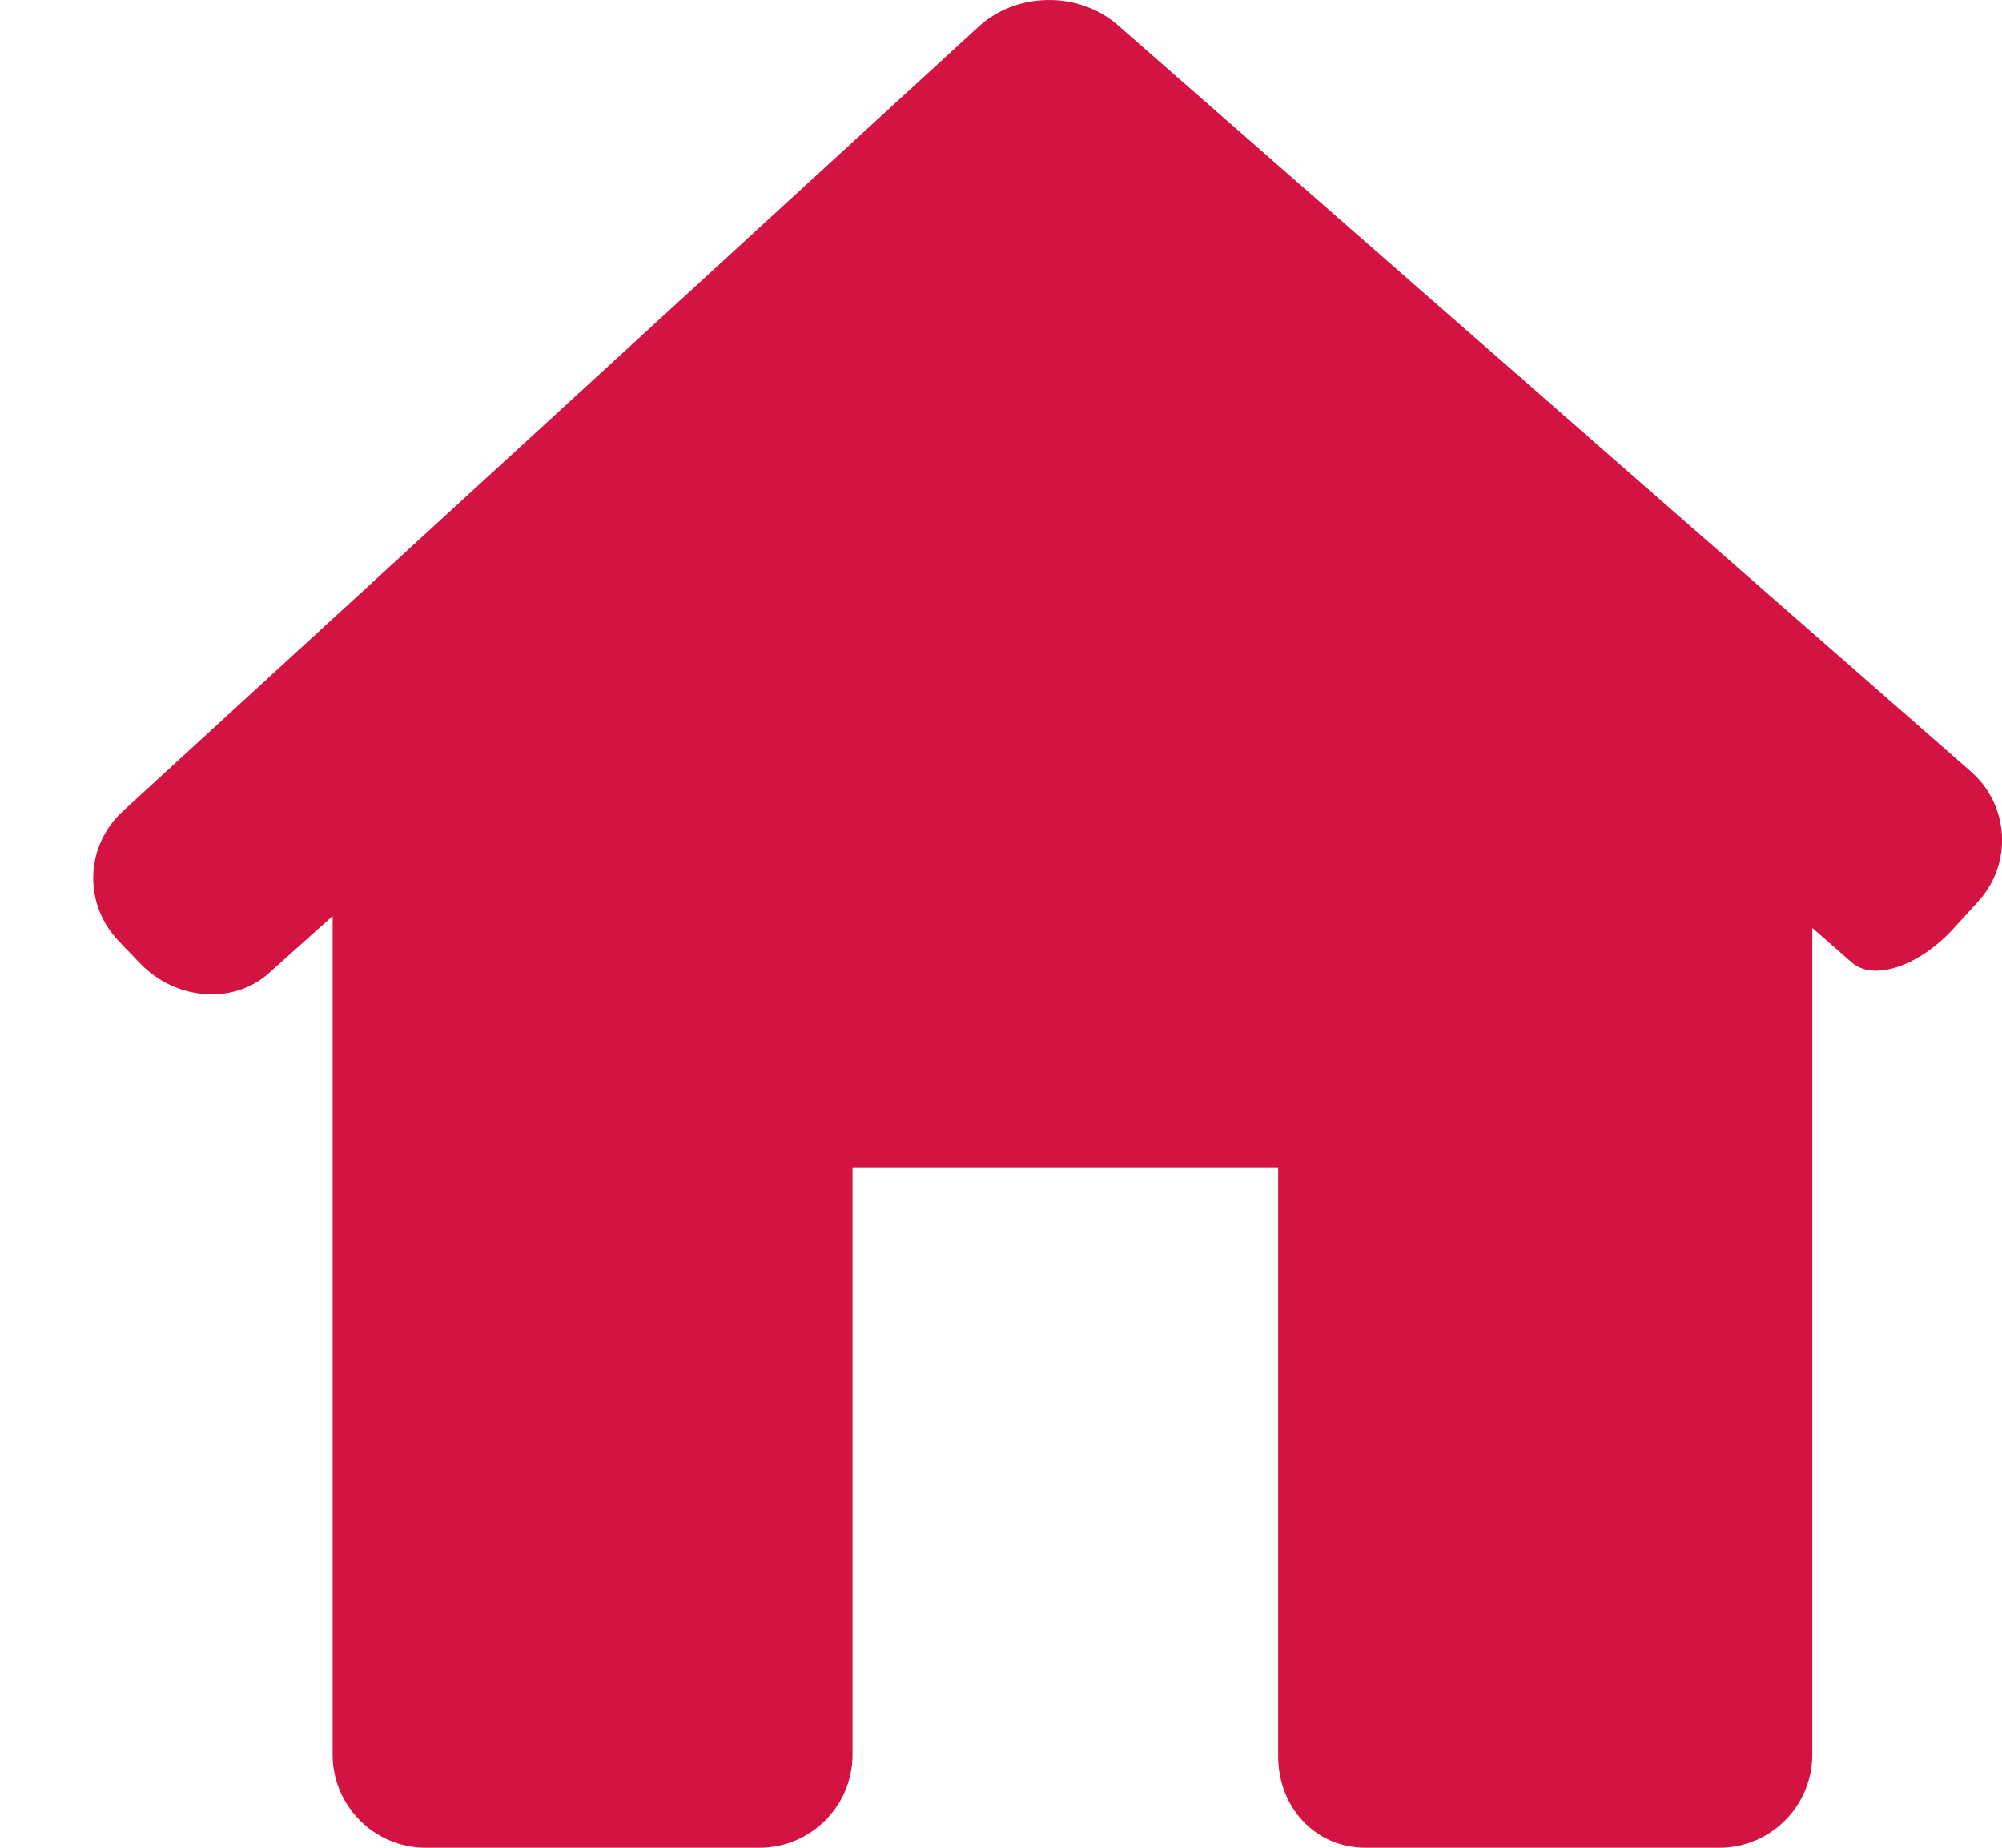
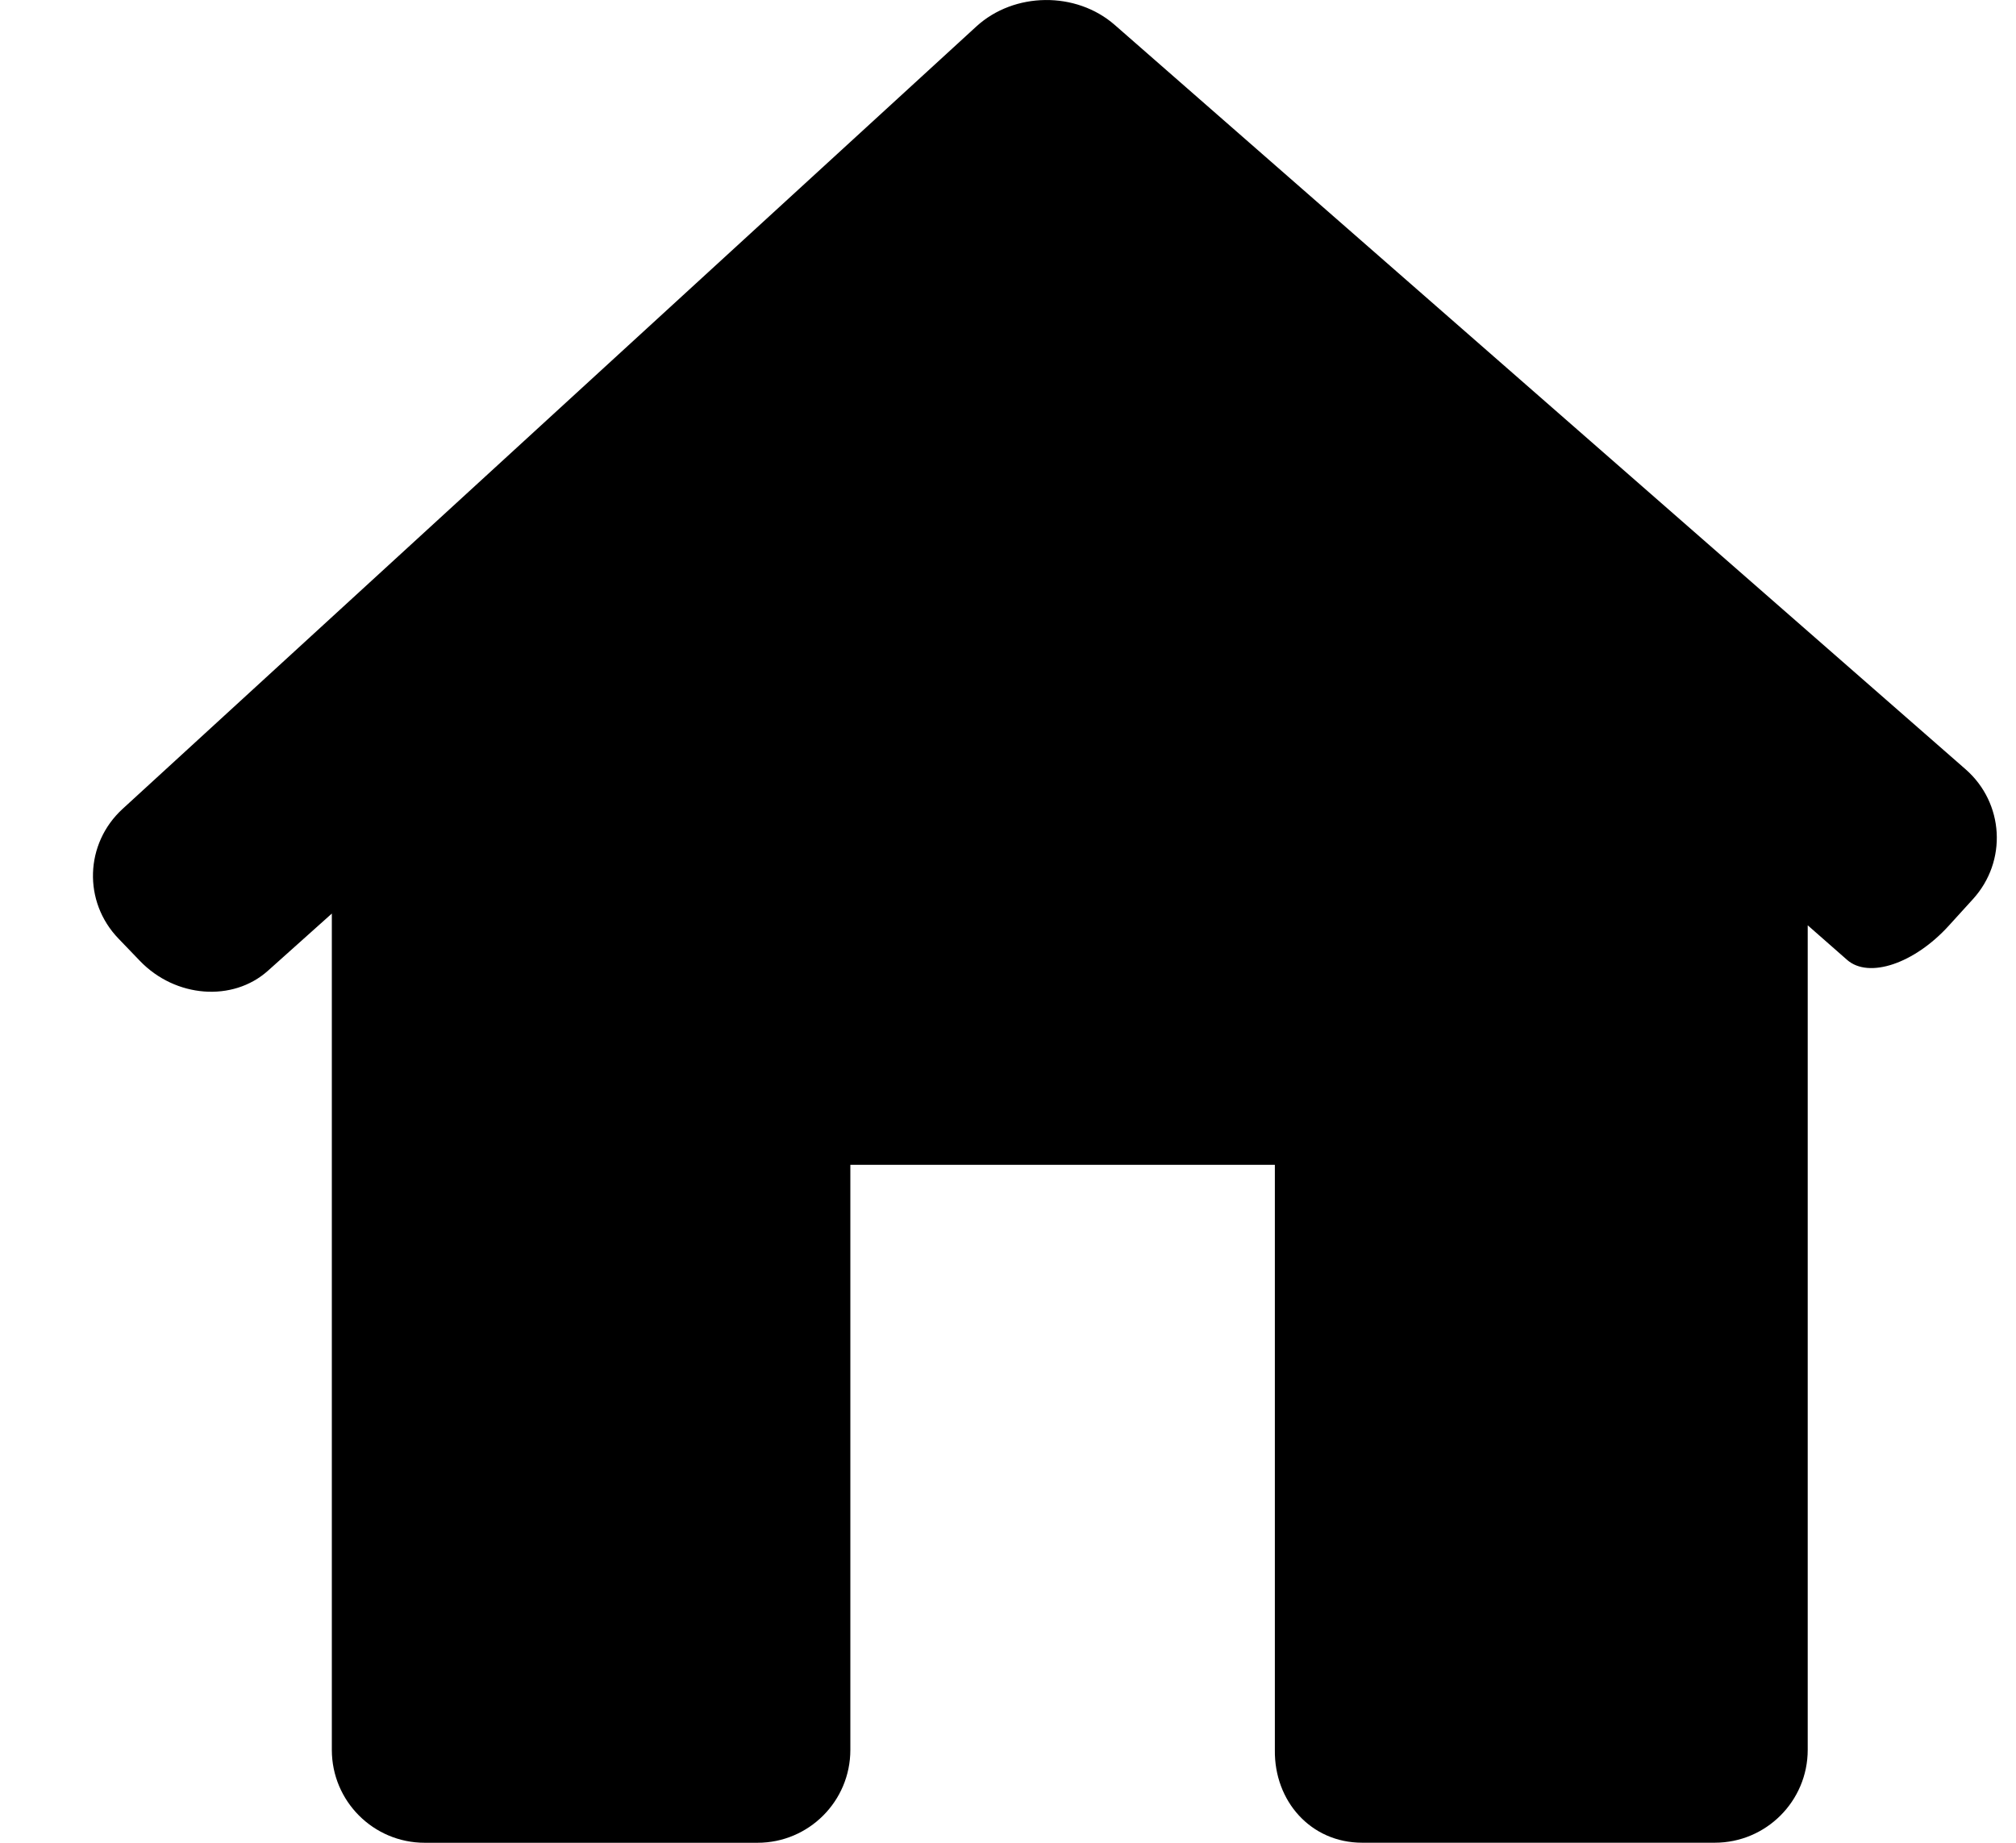
- <svg xmlns="http://www.w3.org/2000/svg" width="13" height="12" viewBox="0 0 13 12" fill="none">
-   <path d="M12.845 5.855C13.07 5.608 13.048 5.229 12.796 5.009L7.257 0.162C7.005 -0.058 6.602 -0.053 6.356 0.172L0.798 5.268C0.552 5.493 0.54 5.871 0.771 6.112L0.91 6.257C1.142 6.498 1.515 6.526 1.745 6.321L2.16 5.949V11.395C2.16 11.729 2.431 12 2.765 12H4.931C5.265 12 5.536 11.729 5.536 11.395V7.585H8.3V11.395C8.295 11.729 8.534 12 8.868 12H11.164C11.498 12 11.768 11.729 11.768 11.395V6.026C11.768 6.026 11.883 6.126 12.025 6.251C12.166 6.375 12.463 6.275 12.687 6.028L12.845 5.855Z" fill="#D31342" />
+ <svg xmlns="http://www.w3.org/2000/svg" version="1.1" width="35" height="32" viewBox="0 0 35 32">
+   <path d="M34.253 15.613c0.599-0.659 0.541-1.669-0.129-2.255l-14.772-12.926c-0.671-0.586-1.745-0.574-2.402 0.028l-14.822 13.587c-0.656 0.602-0.689 1.611-0.071 2.252l0.372 0.387c0.617 0.642 1.613 0.718 2.224 0.17l1.108-0.992v14.523c0 0.891 0.722 1.613 1.612 1.613h5.778c0.89 0 1.612-0.721 1.612-1.613v-10.16h7.37v10.16c-0.013 0.89 0.624 1.612 1.515 1.612h6.123c0.89 0 1.613-0.722 1.613-1.613v-14.318c0 0 0.306 0.268 0.683 0.6s1.168 0.066 1.767-0.594l0.42-0.462z" />
</svg>
